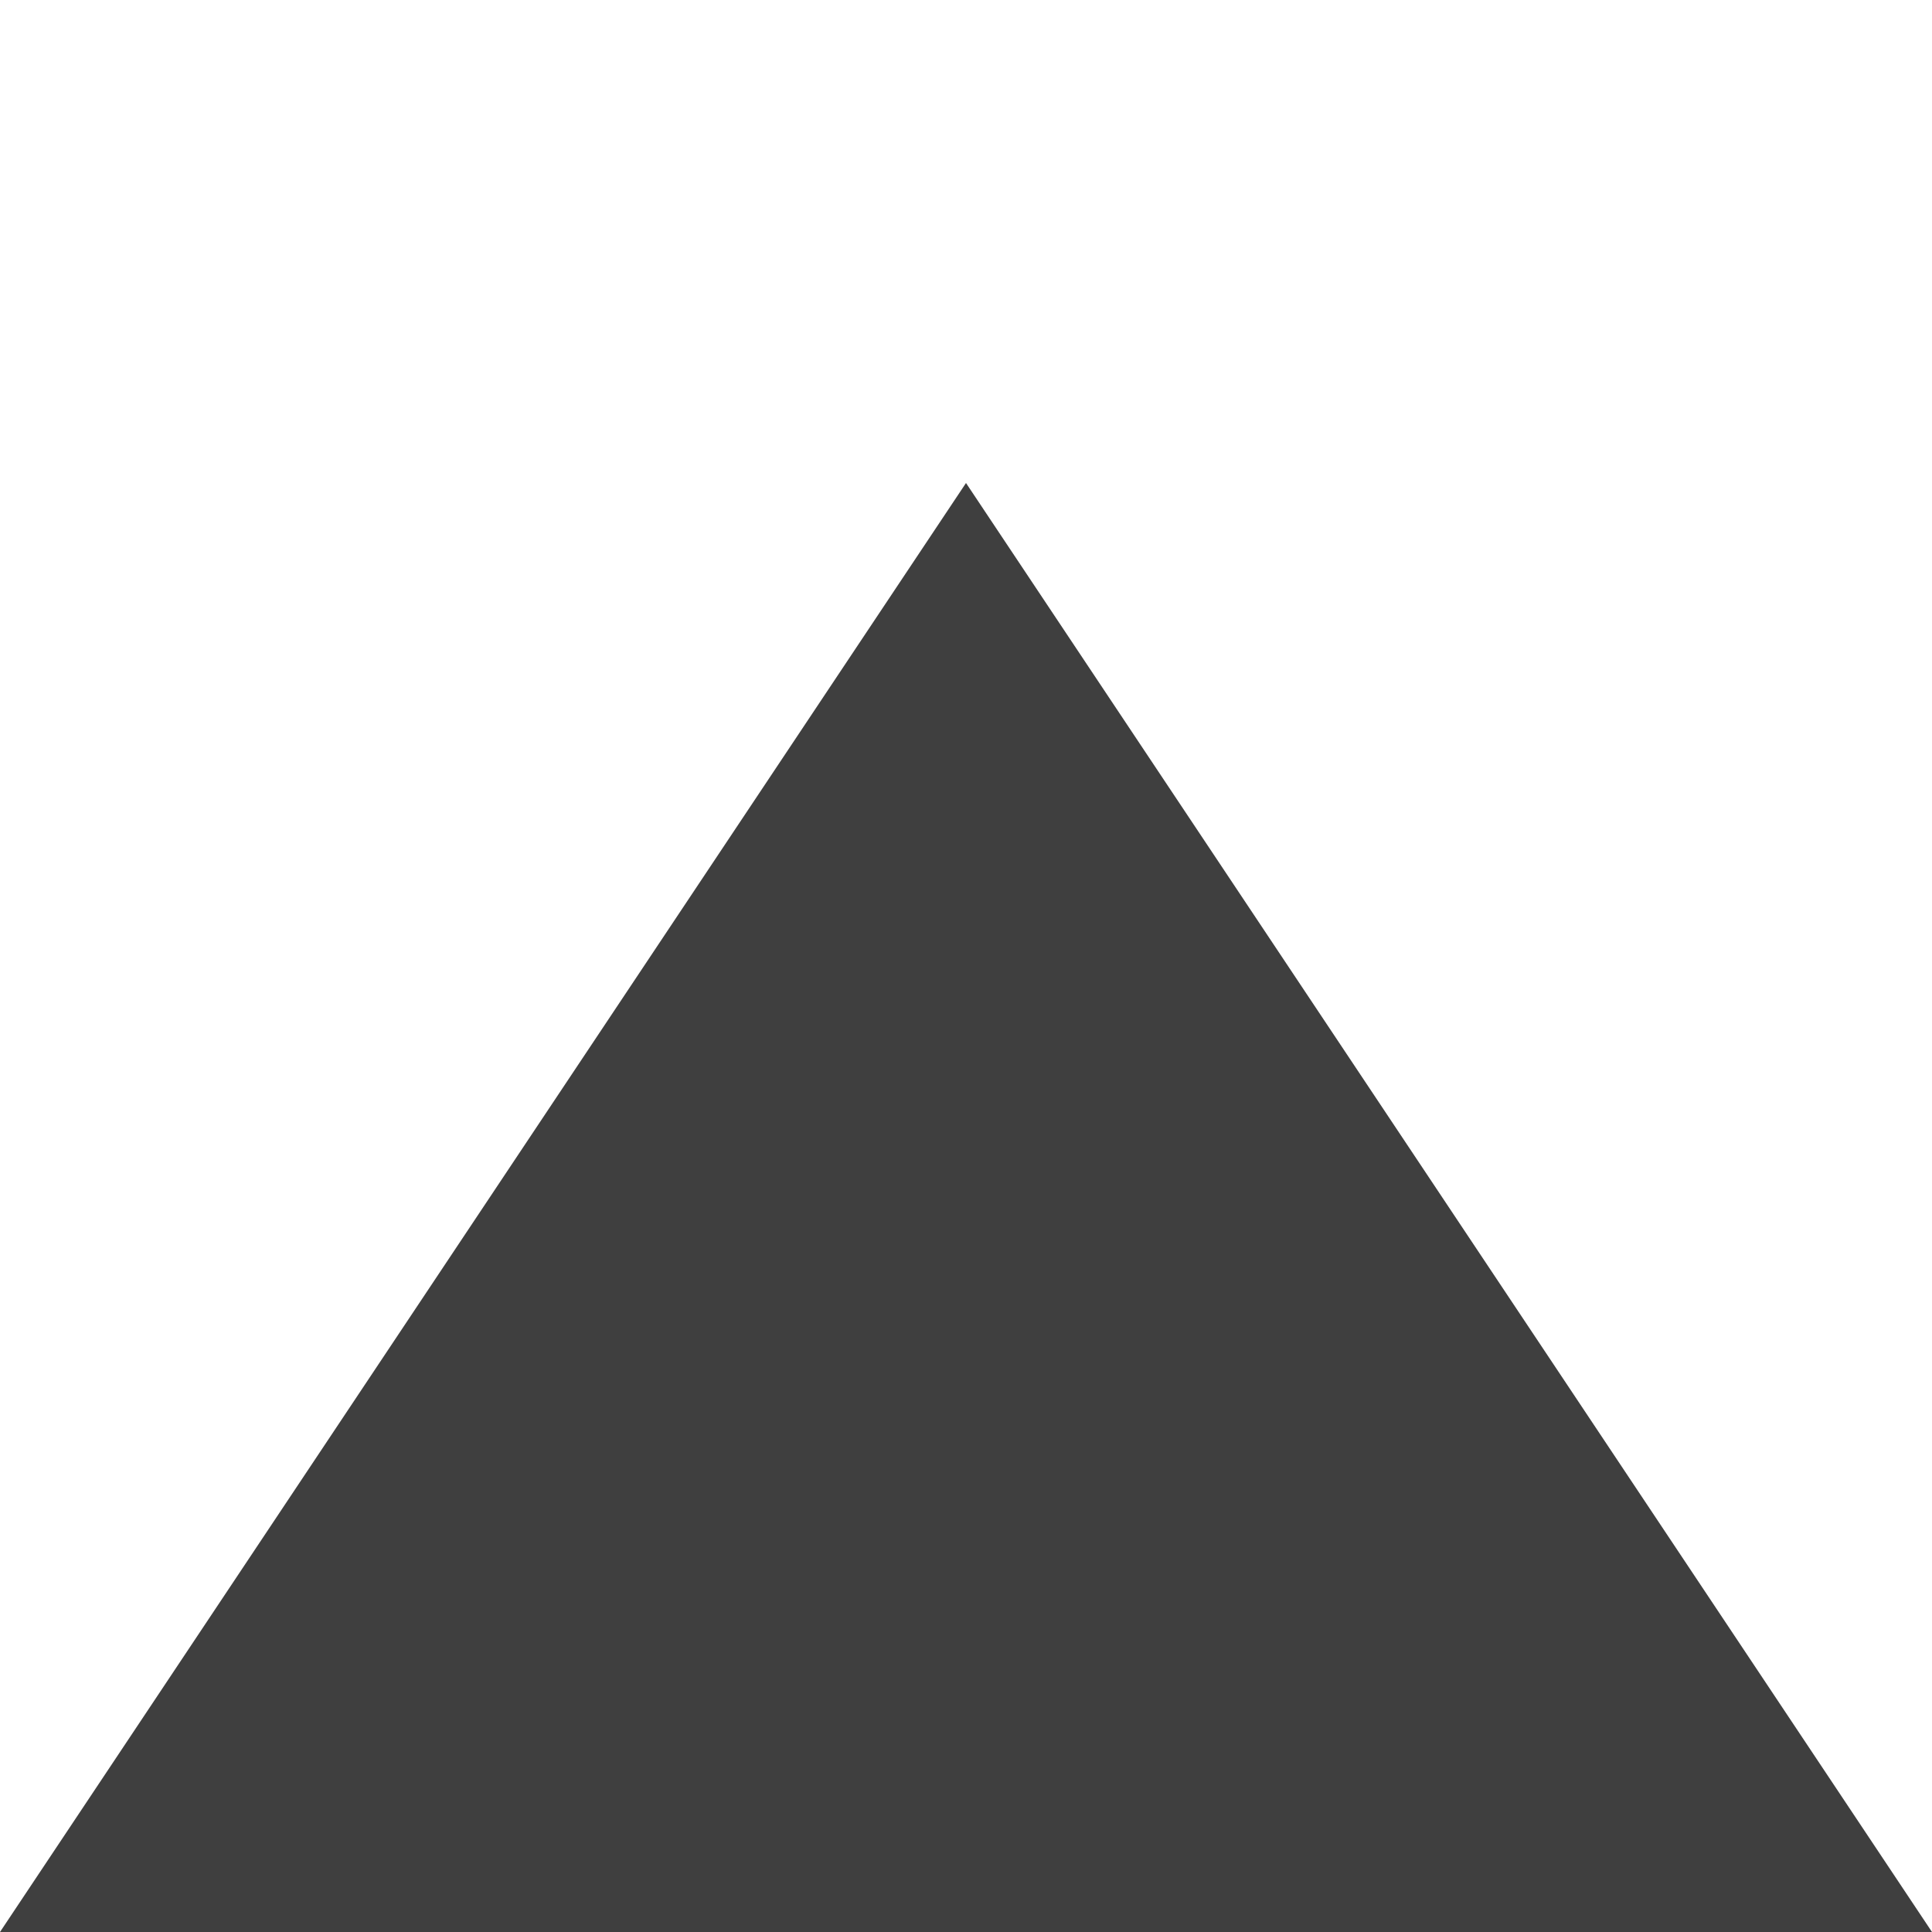
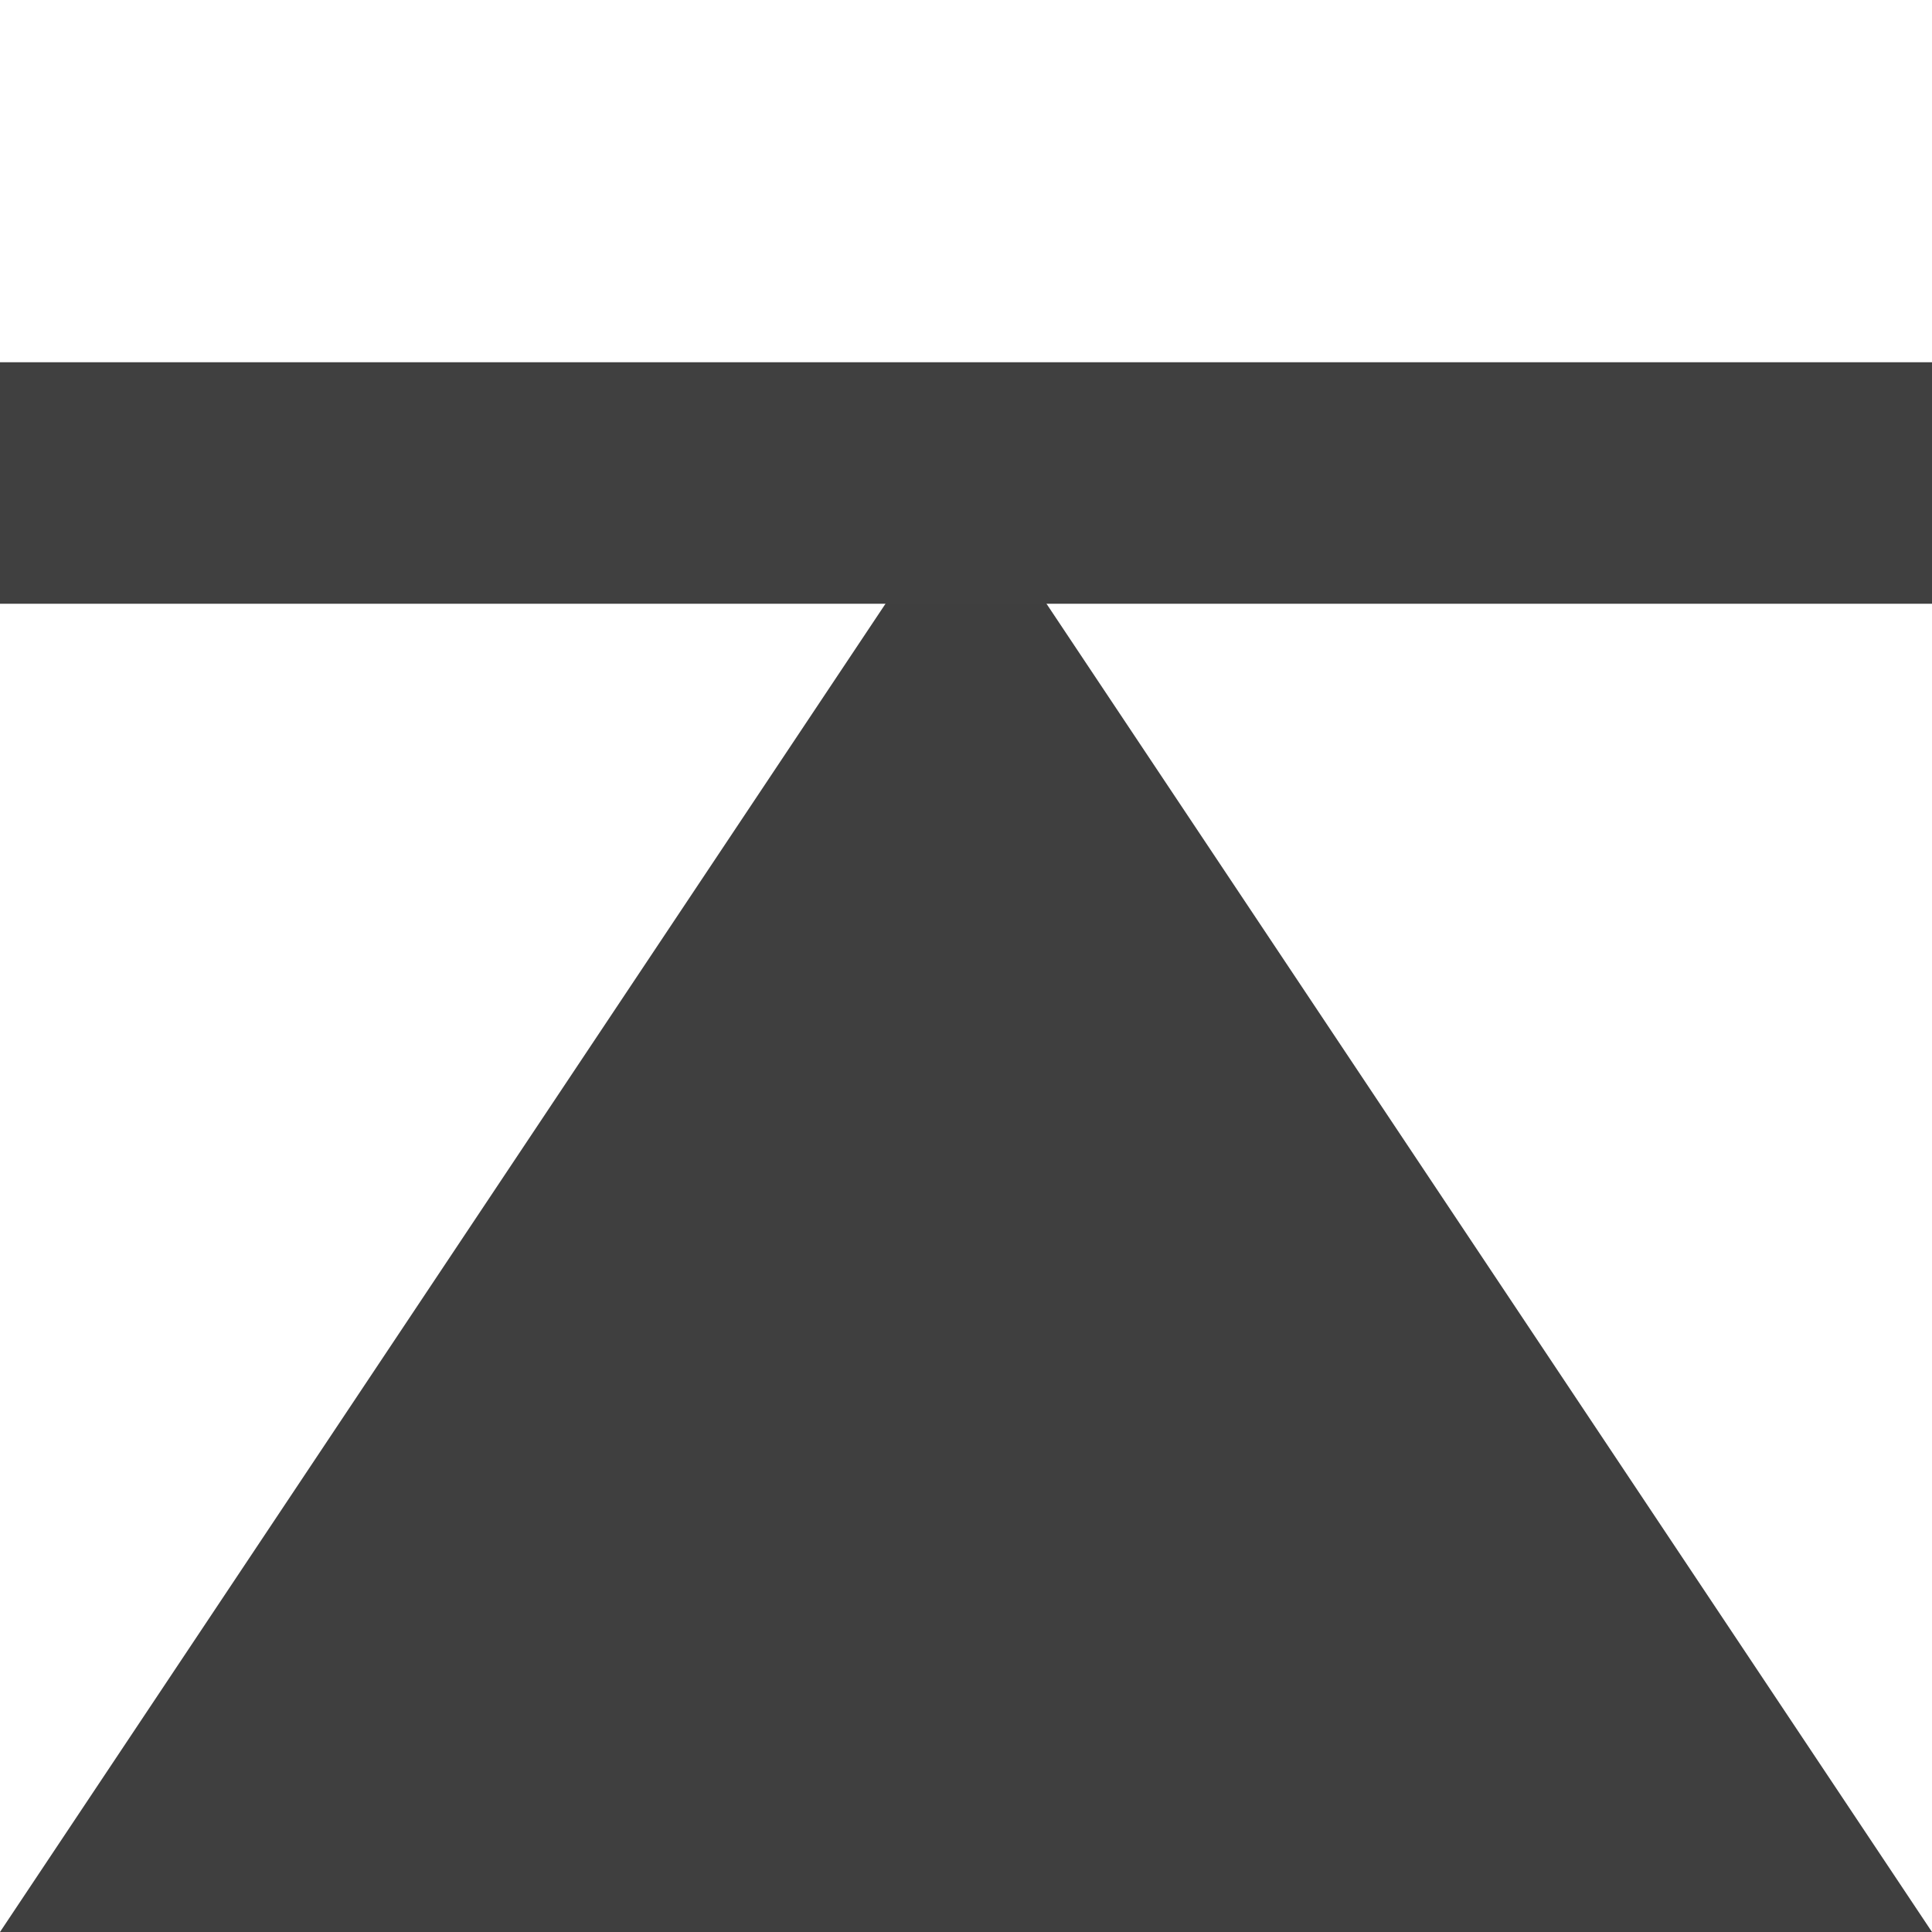
<svg xmlns="http://www.w3.org/2000/svg" id="svg84" viewBox="0, 0, 16, 16" height="16" width="16" y="0" x="0" version="1.1">
  <defs id="defs88" />
  <path style="fill:#3f3f3f;fill-opacity:1;stroke:none;stroke-width:1.414px;stroke-linecap:butt;stroke-linejoin:miter;stroke-opacity:1" d="M -9.9999999e-8,16 H 16 L 8,4 Z" id="path1565-5-3" />
+   <rect style="fill:#404040;stroke:none;stroke-linecap:round;stroke-linejoin:bevel" id="rect1" width="16" height="2" x="0" y="3" rx="0" ry="1.998" />
</svg>
